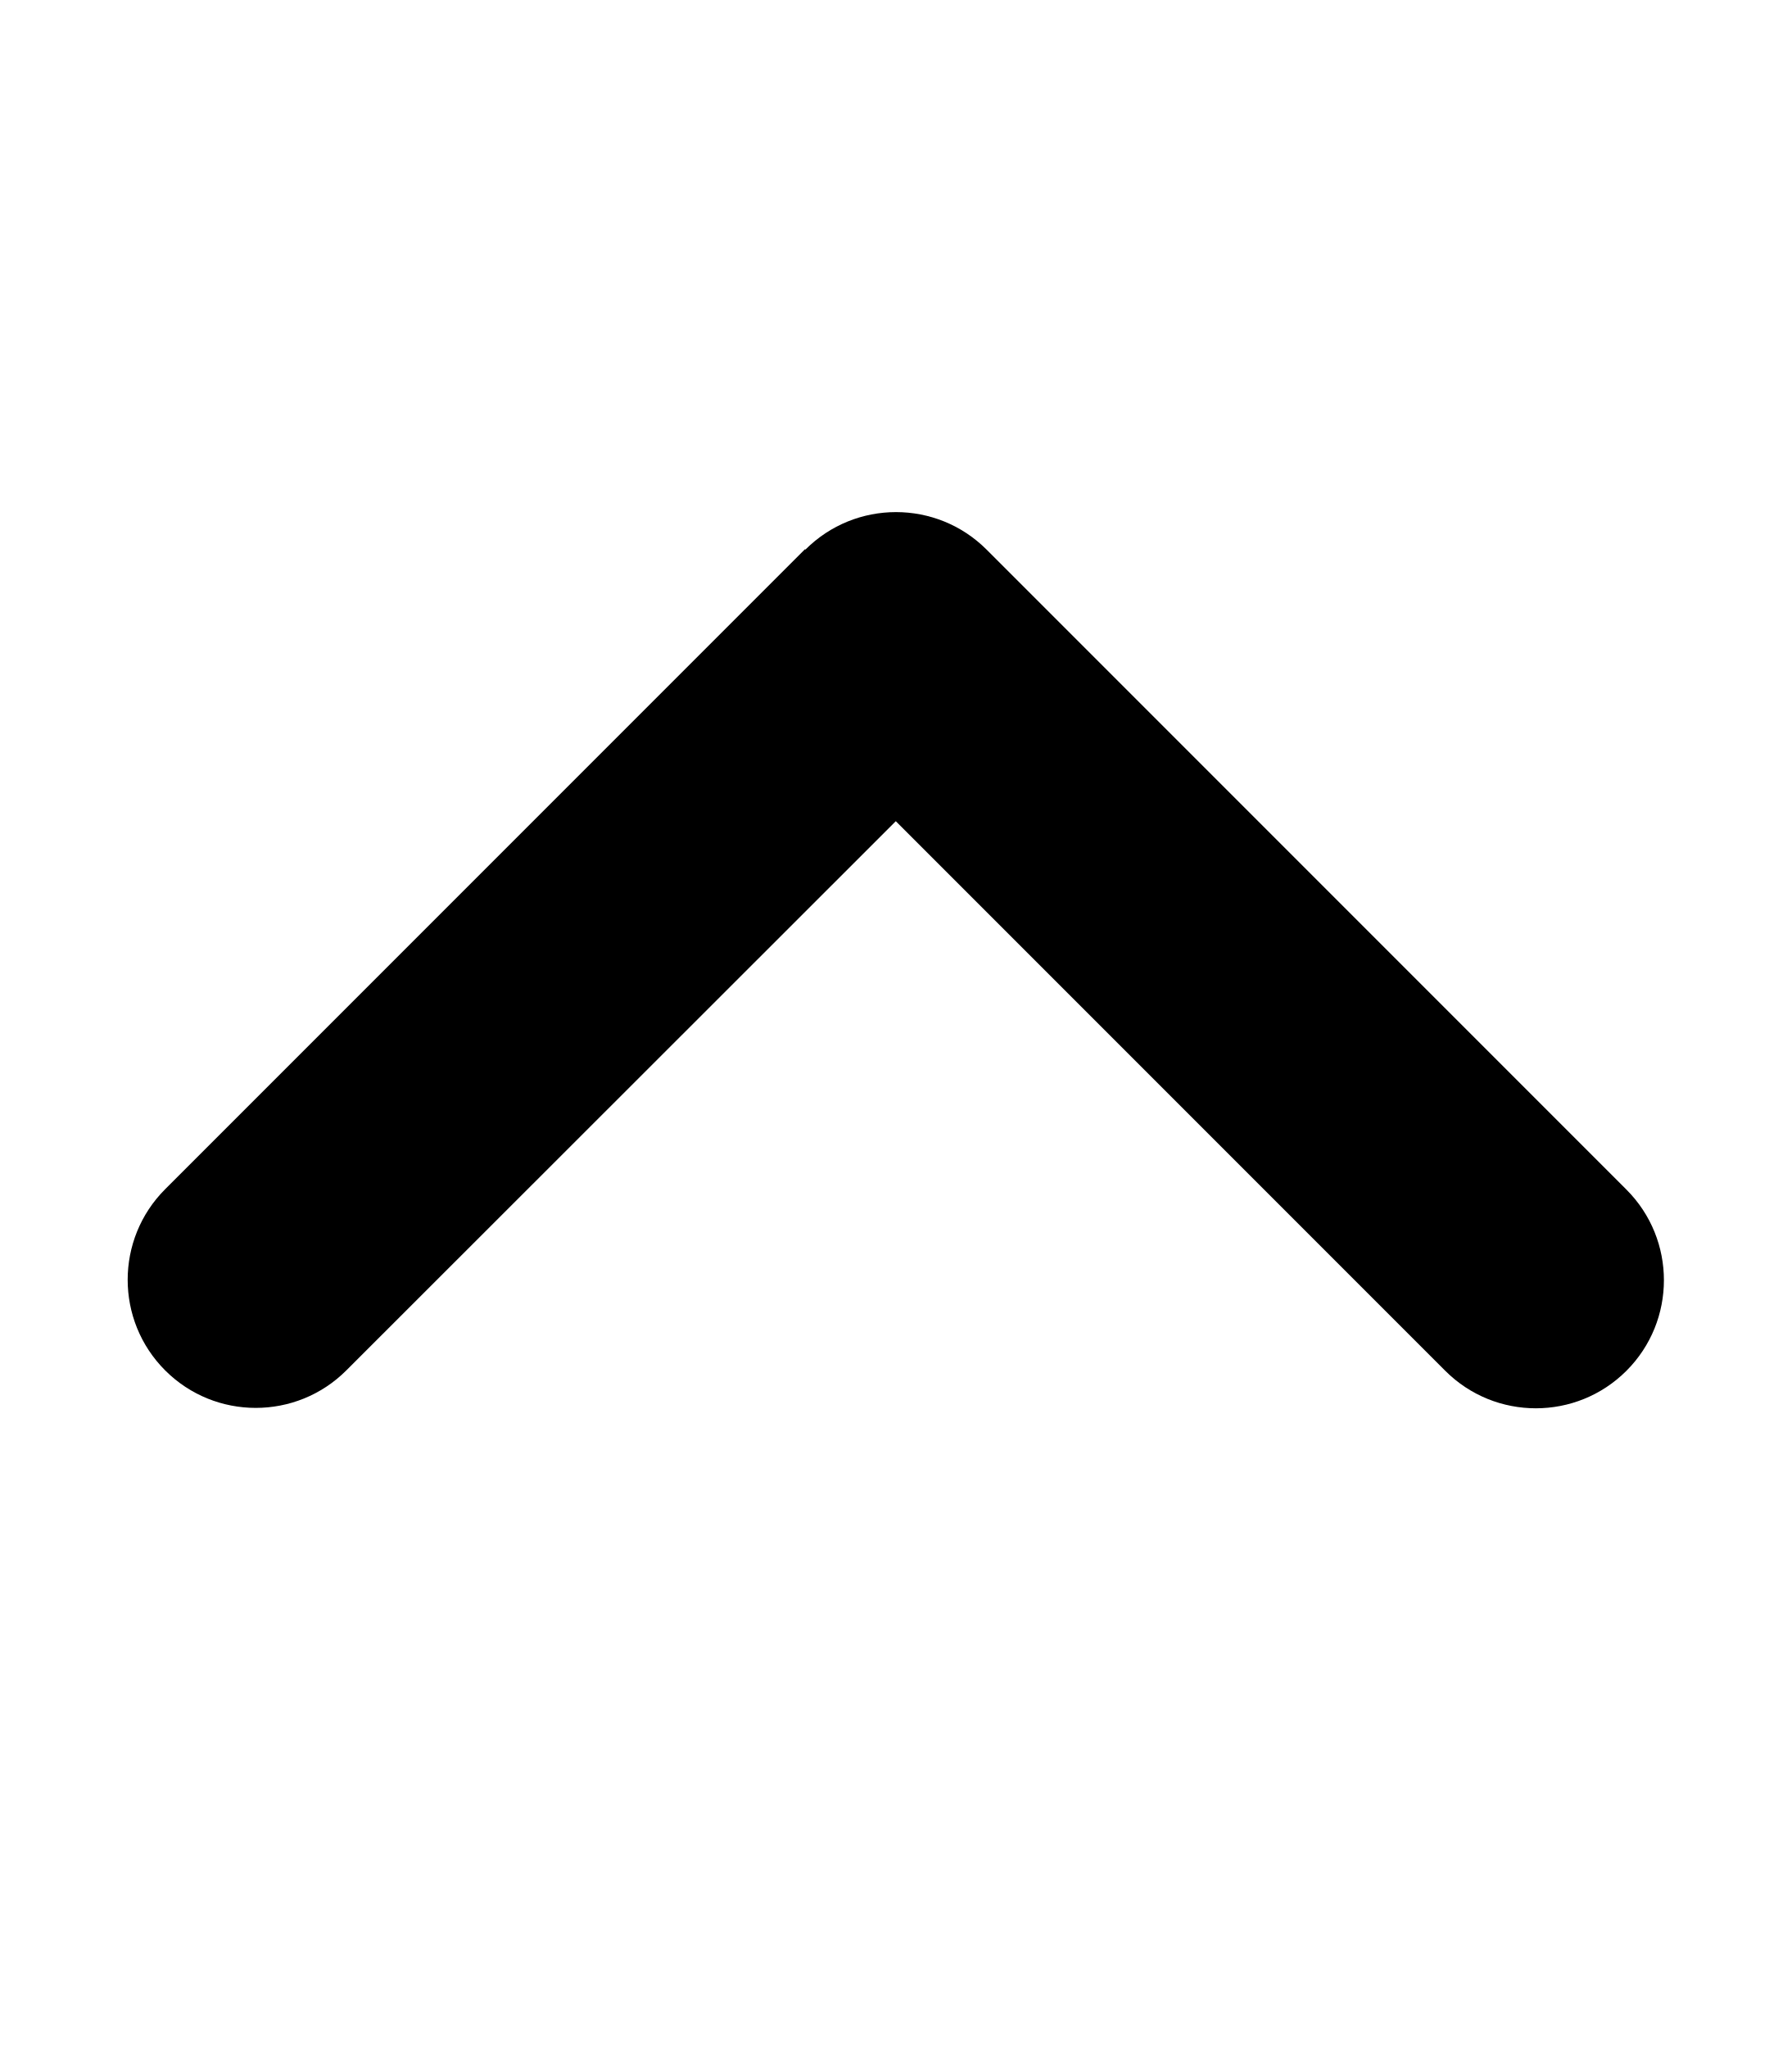
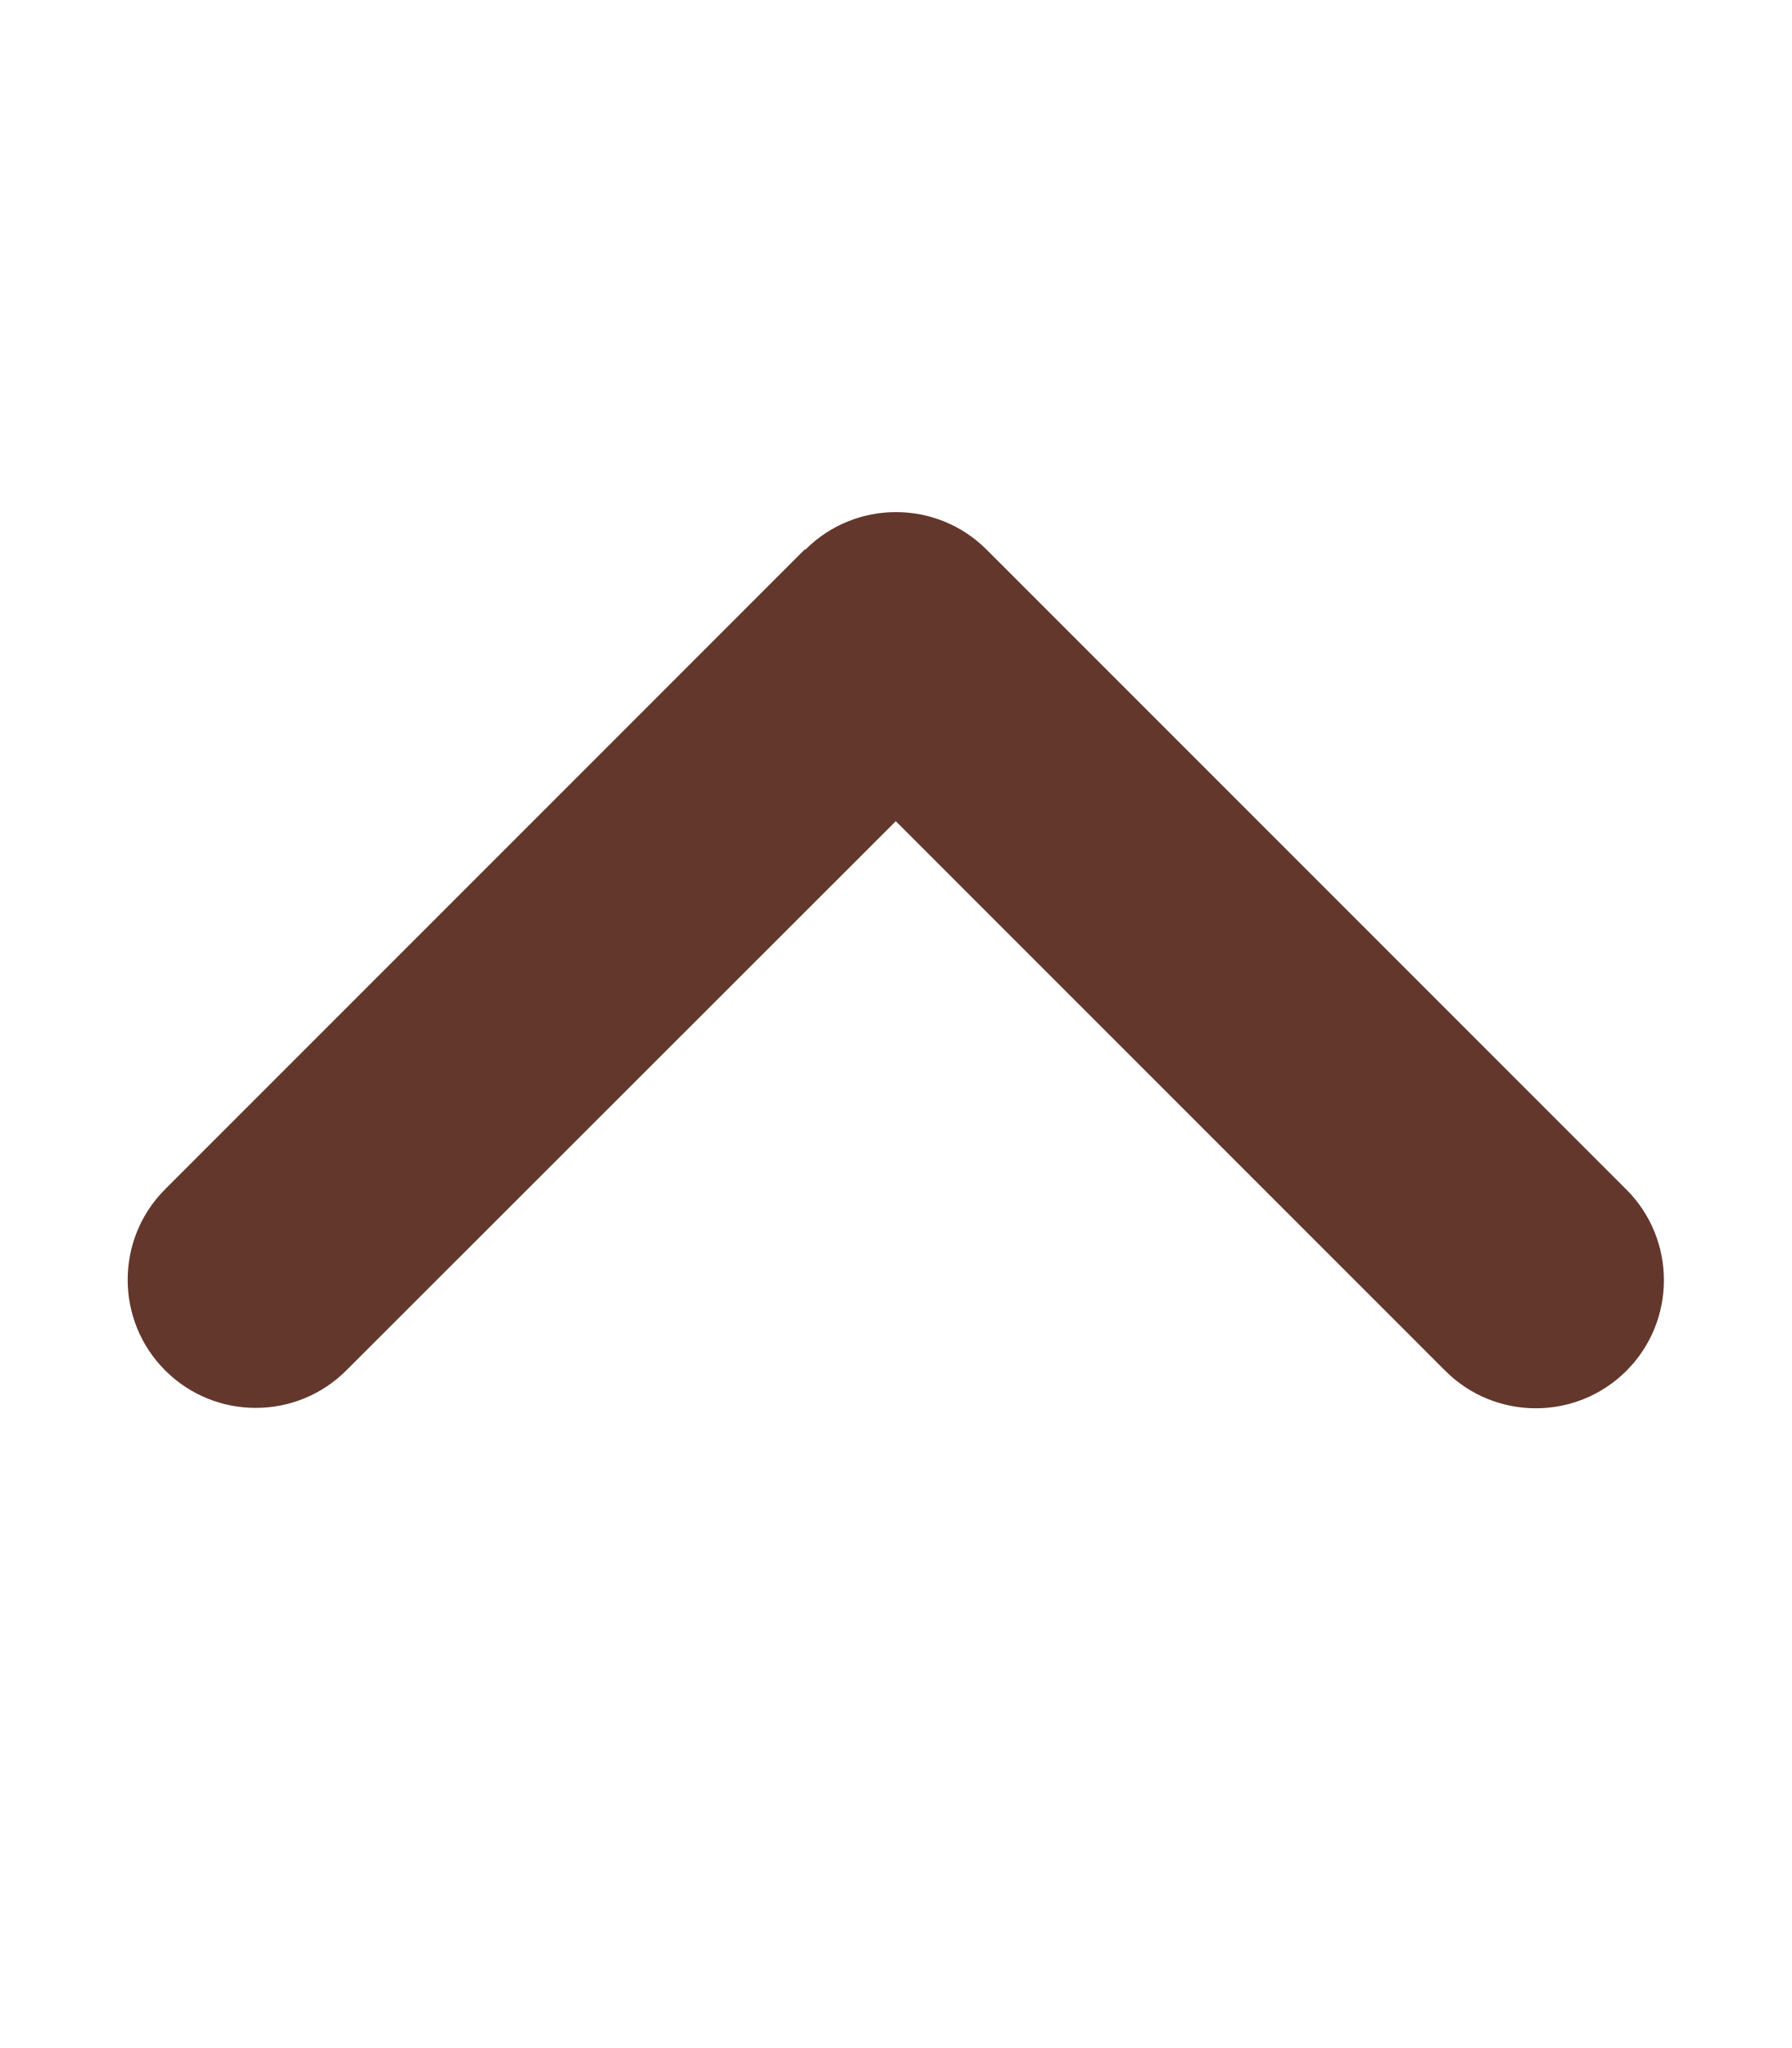
<svg xmlns="http://www.w3.org/2000/svg" viewBox="0 0 448 512">
-   <path d="M201.4 137.4c12.5-12.5 32.8-12.5 45.3 0l160 160c12.5 12.5 12.5 32.8 0 45.3s-32.8 12.5-45.3 0L224 205.3 86.6 342.6c-12.5 12.5-32.8 12.5-45.3 0s-12.5-32.8 0-45.3l160-160z" />
+   <path d="M201.4 137.4c12.5-12.5 32.8-12.5 45.3 0l160 160c12.5 12.5 12.5 32.8 0 45.3s-32.8 12.5-45.3 0L224 205.3 86.6 342.6c-12.5 12.5-32.8 12.5-45.3 0s-12.5-32.8 0-45.3l160-160z" fill="#63372c" />
</svg>
